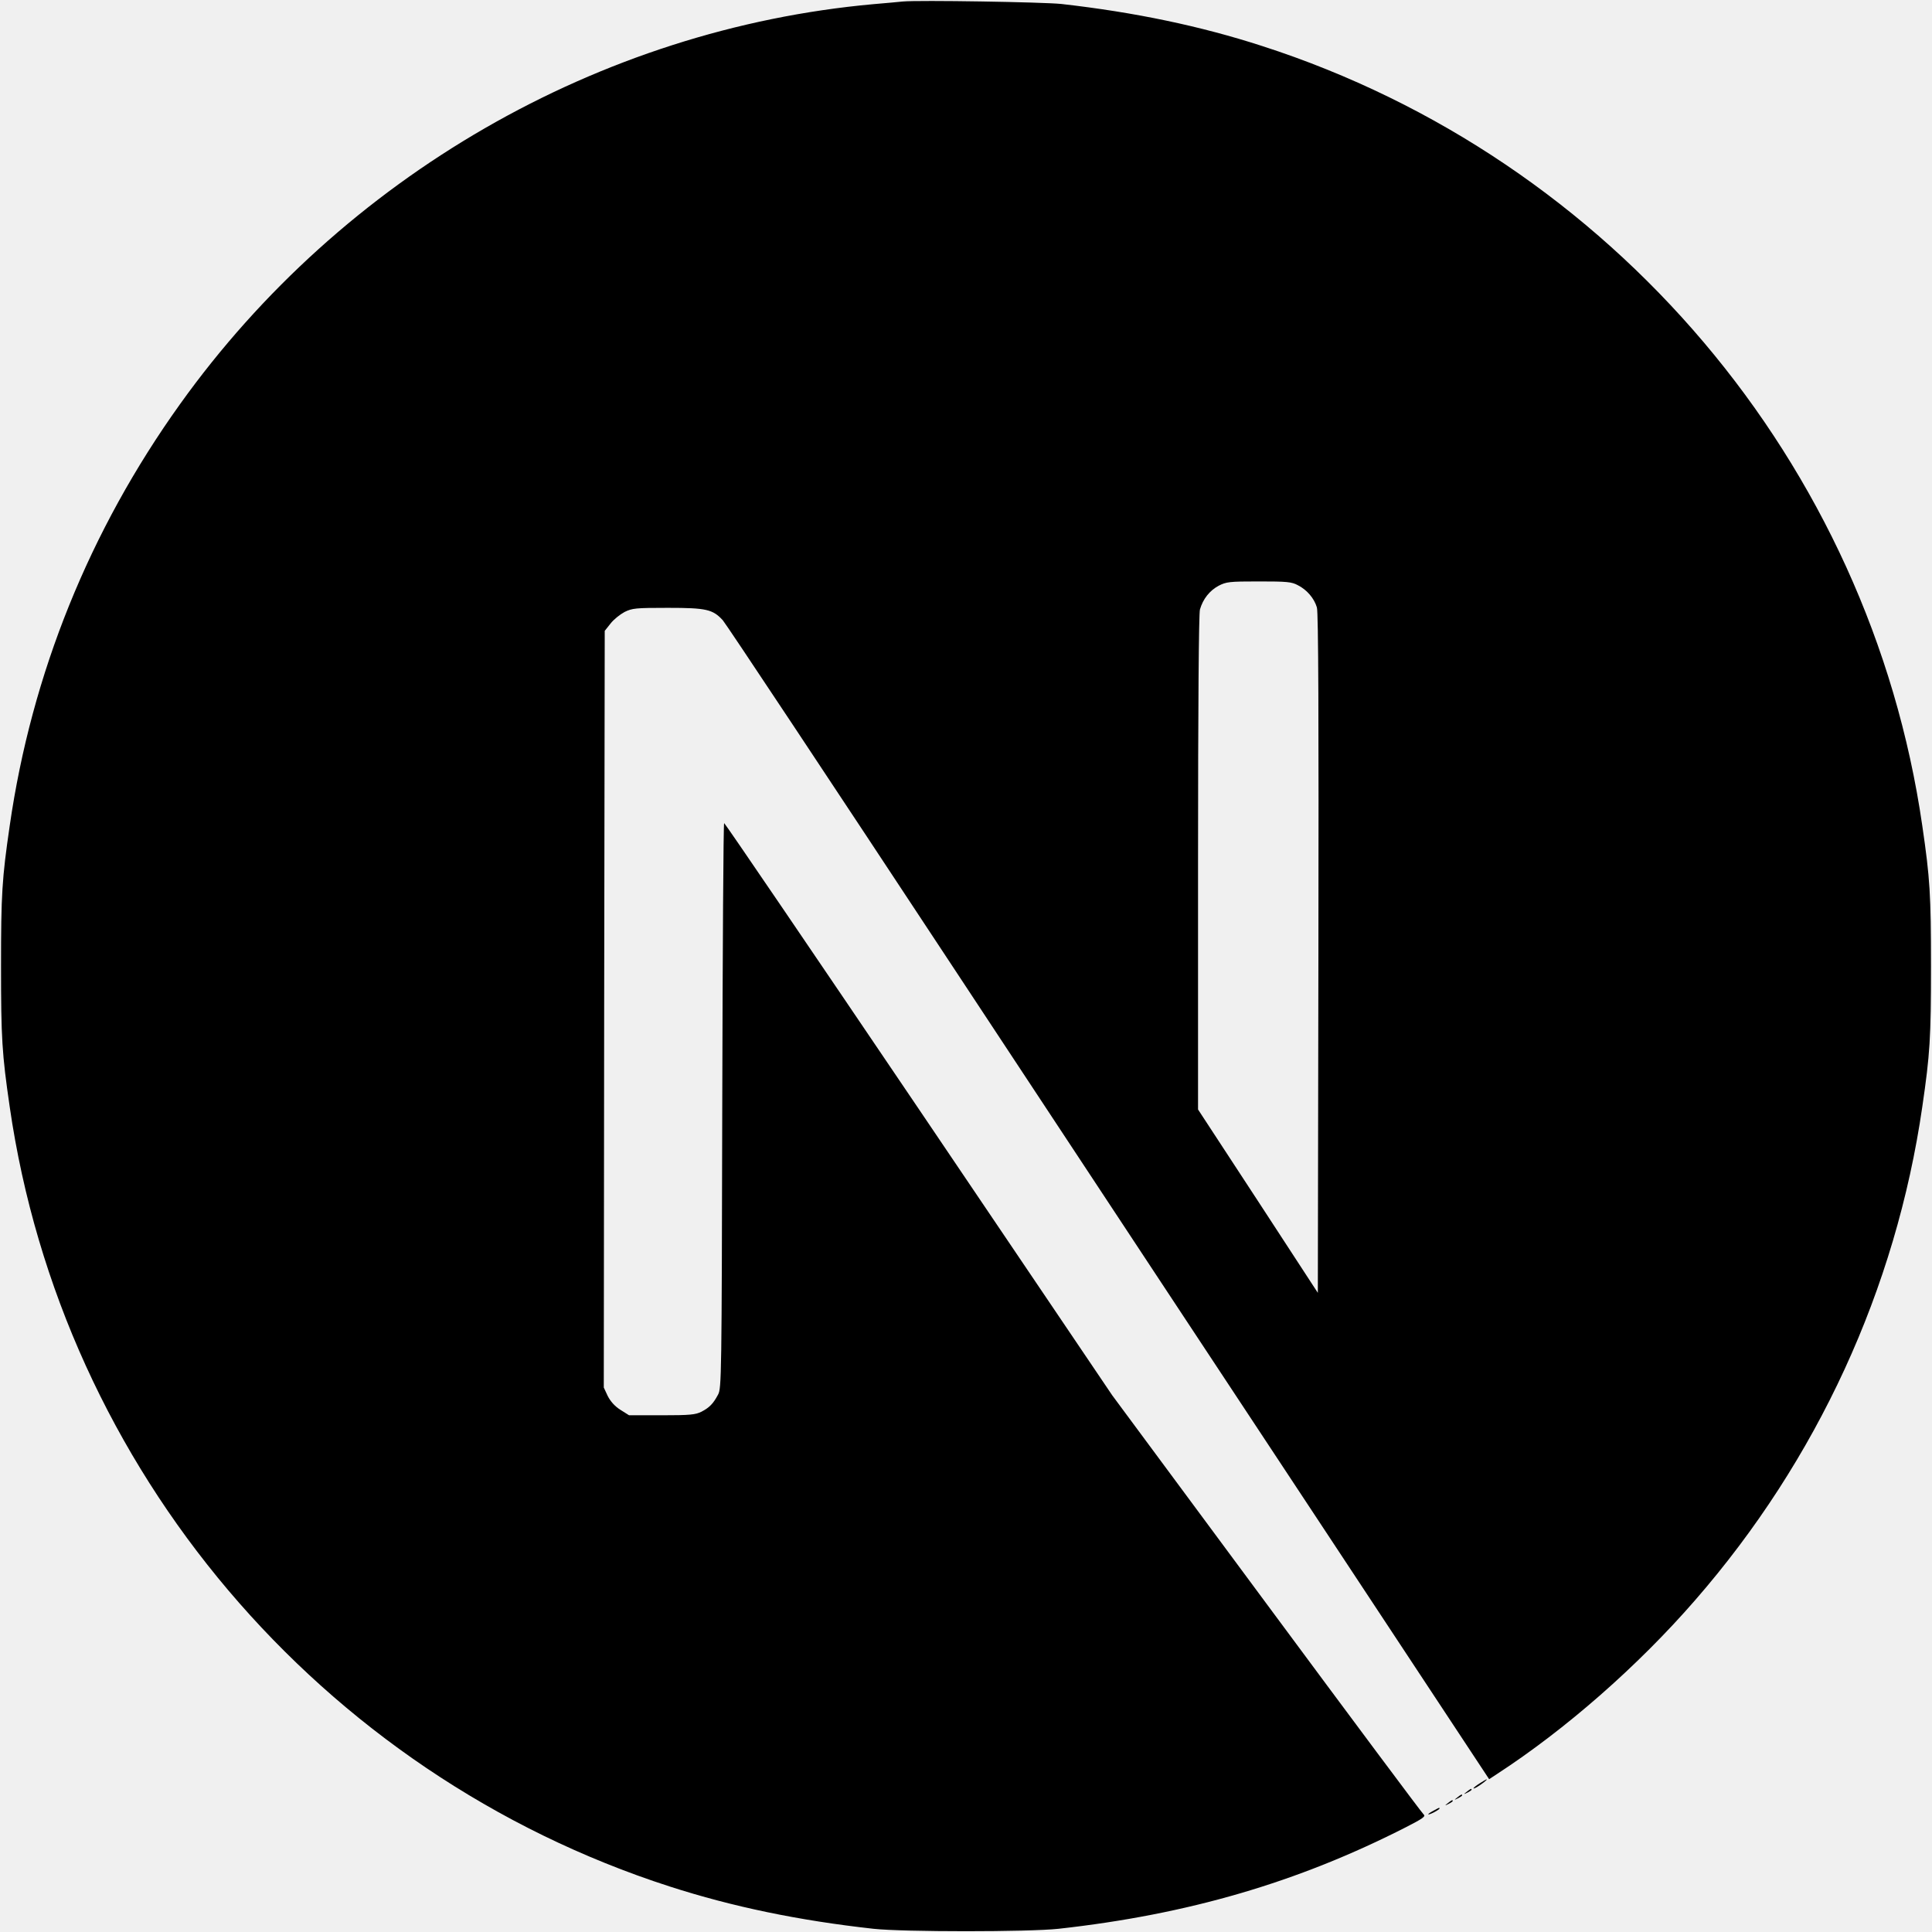
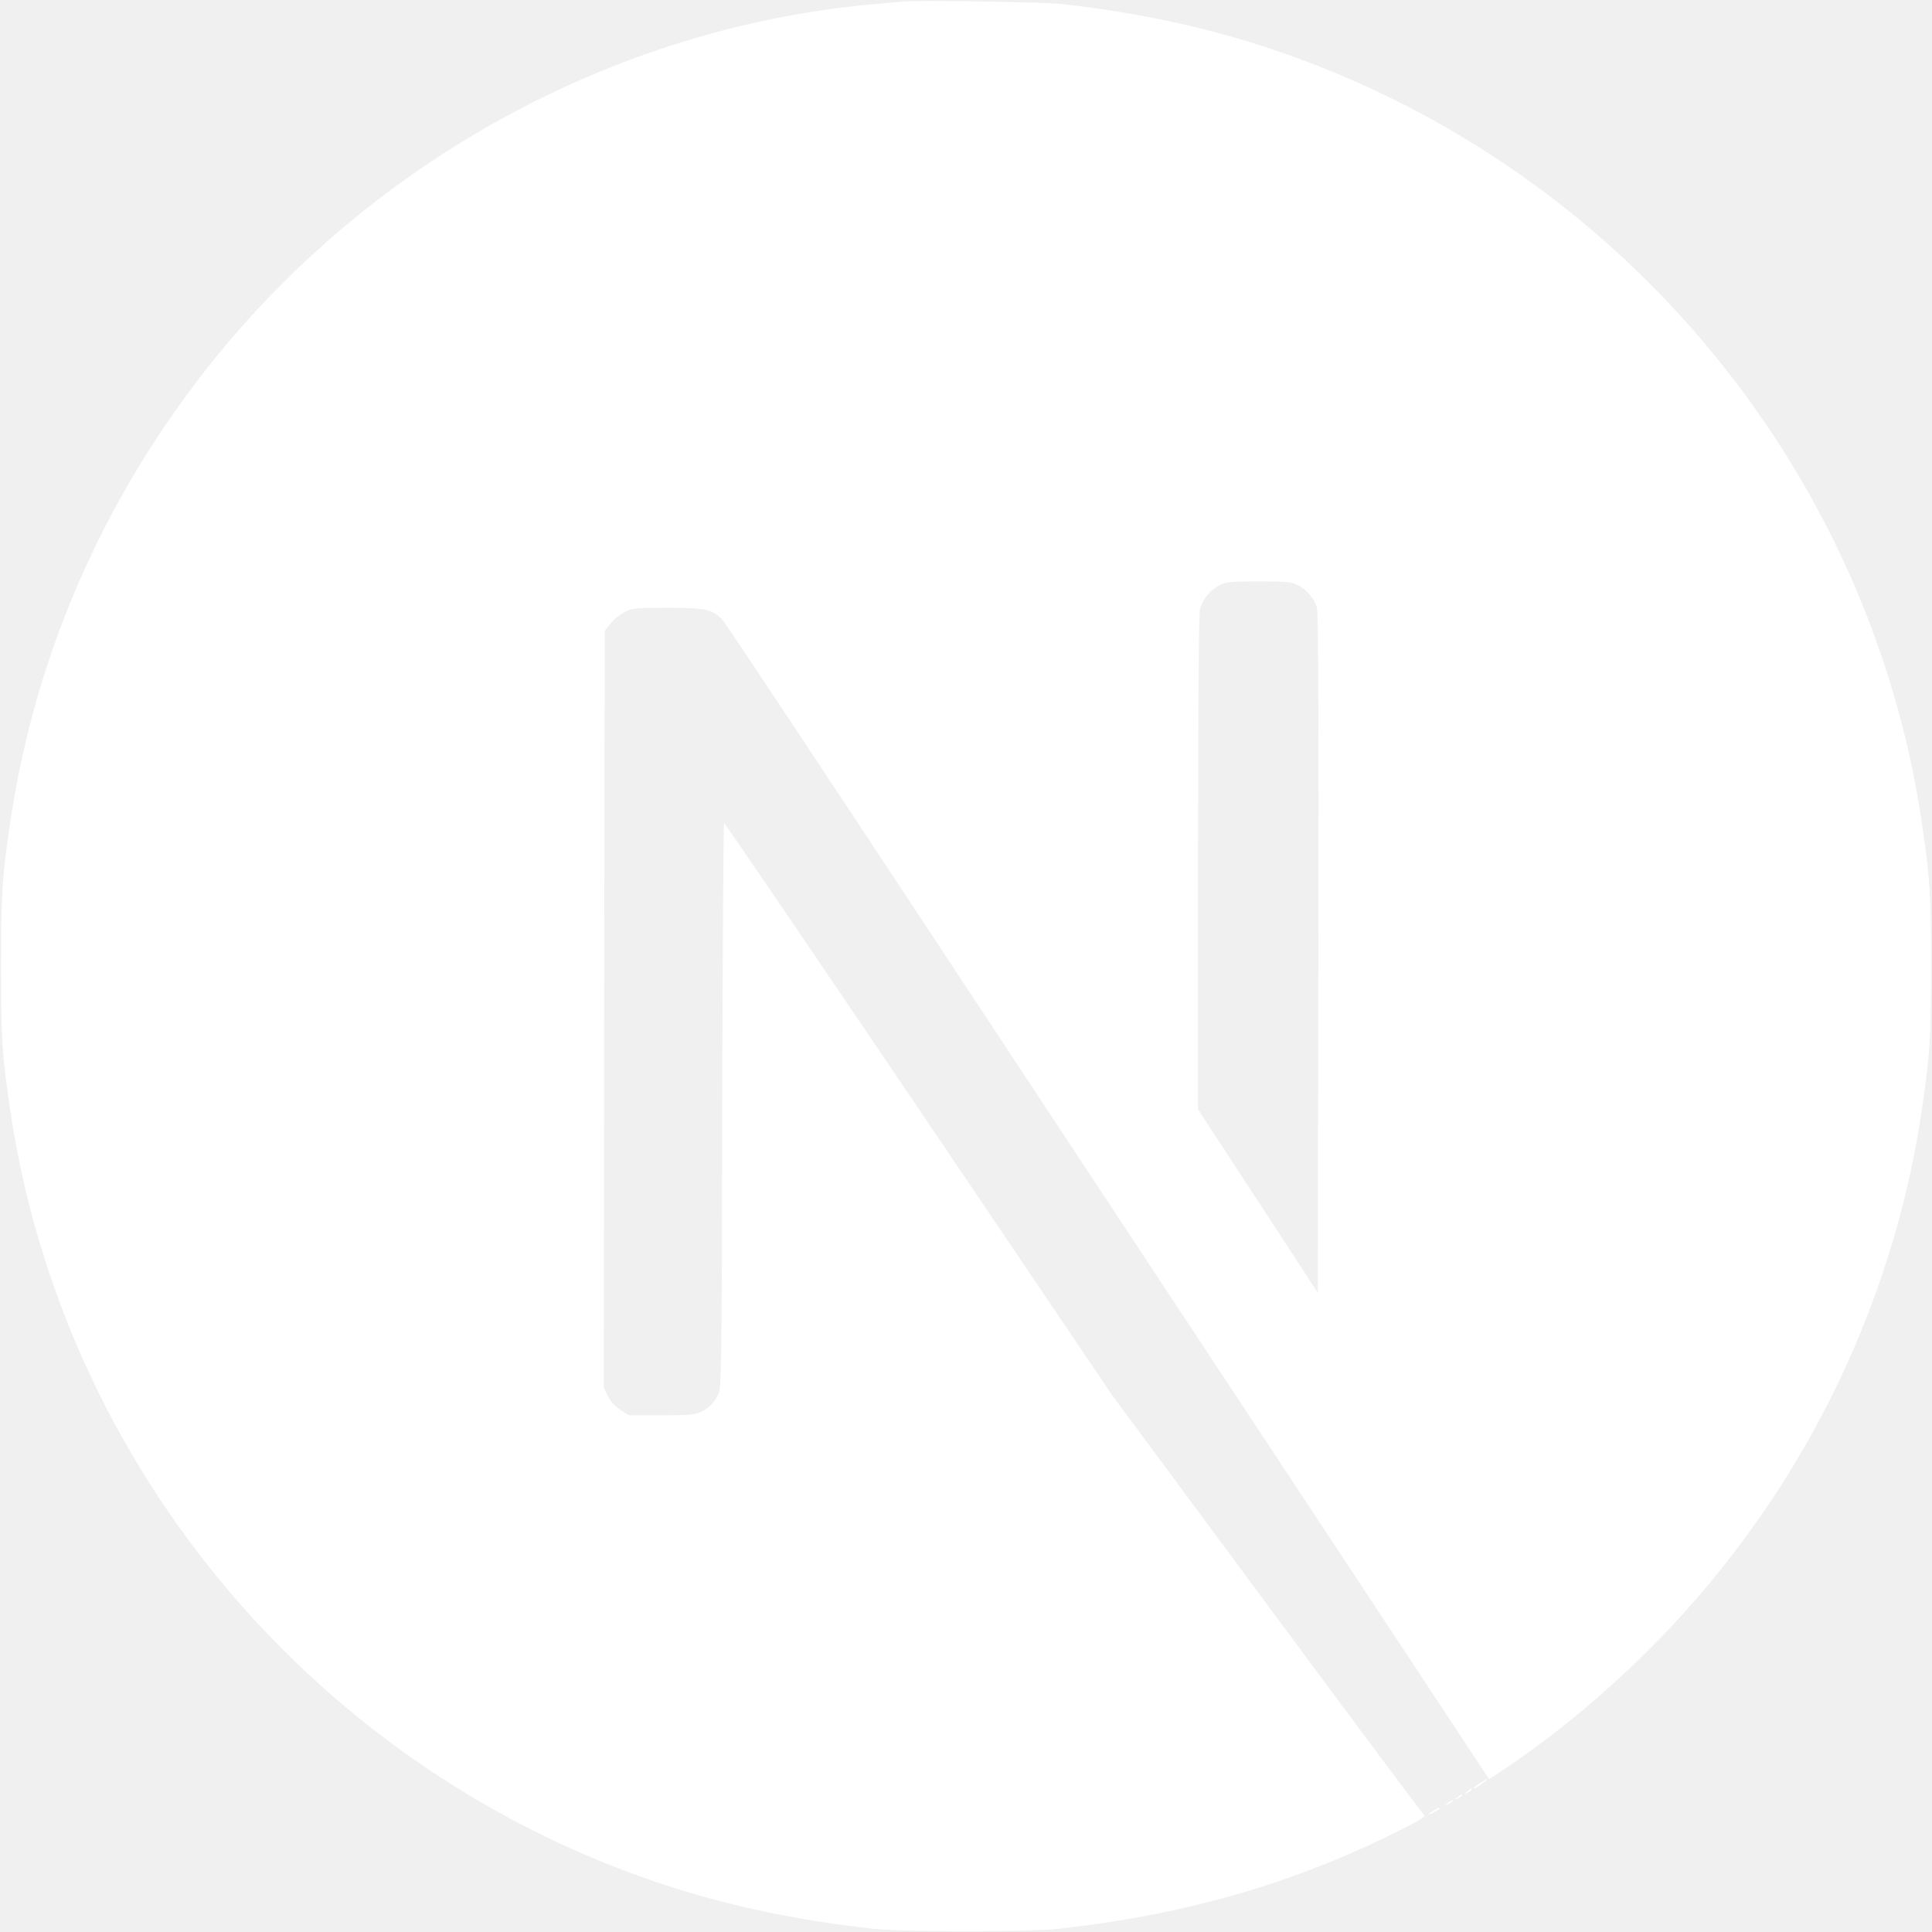
- <svg xmlns="http://www.w3.org/2000/svg" height="1024pt" viewBox=".5 -.2 1023 1024.1" width="1024pt">
-   <path d="m478.5.6c-2.2.2-9.2.9-15.5 1.4-145.3 13.1-281.4 91.5-367.6 212-48 67-78.7 143-90.3 223.5-4.1 28.1-4.6 36.4-4.6 74.5s.5 46.4 4.6 74.5c27.8 192.1 164.5 353.5 349.9 413.3 33.2 10.7 68.2 18 108 22.4 15.5 1.7 82.5 1.7 98 0 68.7-7.6 126.9-24.6 184.3-53.9 8.8-4.5 10.5-5.7 9.3-6.7-.8-.6-38.3-50.9-83.3-111.7l-81.8-110.5-102.5-151.7c-56.4-83.4-102.8-151.6-103.2-151.6-.4-.1-.8 67.3-1 149.6-.3 144.1-.4 149.9-2.2 153.3-2.6 4.9-4.6 6.9-8.8 9.1-3.2 1.6-6 1.9-21.1 1.9h-17.3l-4.6-2.9c-3-1.9-5.2-4.4-6.7-7.3l-2.1-4.5.2-200.5.3-200.6 3.1-3.9c1.6-2.1 5-4.8 7.4-6.1 4.1-2 5.7-2.2 23-2.2 20.4 0 23.8.8 29.1 6.6 1.5 1.6 57 85.2 123.4 185.9s157.2 238.2 201.8 305.7l81 122.7 4.1-2.7c36.3-23.6 74.7-57.2 105.1-92.2 64.7-74.3 106.4-164.9 120.4-261.5 4.1-28.1 4.6-36.4 4.6-74.5s-.5-46.4-4.6-74.5c-27.8-192.1-164.5-353.5-349.9-413.3-32.7-10.6-67.5-17.9-106.5-22.3-9.6-1-75.7-2.1-84-1.3zm209.4 309.4c4.8 2.4 8.7 7 10.1 11.8.8 2.6 1 58.2.8 183.5l-.3 179.8-31.7-48.6-31.8-48.6v-130.7c0-84.5.4-132 1-134.3 1.6-5.6 5.1-10 9.9-12.6 4.1-2.1 5.6-2.3 21.3-2.3 14.8 0 17.4.2 20.7 2z" />
-   <path d="m784.3 945.1c-3.5 2.2-4.6 3.7-1.5 2 2.2-1.3 5.8-4 5.2-4.1-.3 0-2 1-3.7 2.1zm-6.9 4.5c-1.8 1.4-1.8 1.5.4.4 1.2-.6 2.2-1.3 2.2-1.5 0-.8-.5-.6-2.6 1.1zm-5 3c-1.8 1.4-1.8 1.5.4.4 1.2-.6 2.2-1.3 2.2-1.5 0-.8-.5-.6-2.6 1.1zm-5 3c-1.8 1.4-1.8 1.5.4.4 1.2-.6 2.2-1.3 2.2-1.5 0-.8-.5-.6-2.6 1.1zm-7.6 4c-3.8 2-3.6 2.8.2.9 1.7-.9 3-1.8 3-2 0-.7-.1-.6-3.2 1.1z" />
+ <svg xmlns="http://www.w3.org/2000/svg" width="1024" height="1024" viewBox="0 0 1024 1024" fill="none">
+   <path d="M478.503 0.8C476.303 1 469.304 1.7 463.005 2.2C317.719 15.298 181.632 93.691 95.441 214.179C47.445 281.172 16.748 357.165 5.149 437.657C1.05 465.754 0.55 474.054 0.55 512.15C0.55 550.246 1.05 558.545 5.149 586.643C32.947 778.724 169.633 940.108 355.015 999.902C388.212 1010.6 423.209 1017.9 463.005 1022.3C478.503 1024 545.497 1024 560.995 1022.3C629.688 1014.7 687.883 997.702 745.277 968.405C754.076 963.906 755.776 962.706 754.576 961.706C753.776 961.106 716.28 910.811 671.284 850.017L589.492 739.528L487.002 587.842C430.608 504.451 384.212 436.257 383.812 436.257C383.413 436.157 383.013 503.551 382.813 585.843C382.513 729.929 382.413 735.728 380.613 739.128C378.013 744.027 376.013 746.027 371.814 748.227C368.614 749.827 365.814 750.127 350.716 750.127H333.417L328.818 747.227C325.818 745.327 323.618 742.827 322.119 739.928L320.019 735.428L320.219 534.948L320.519 334.367L323.618 330.468C325.218 328.368 328.618 325.668 331.018 324.368C335.117 322.368 336.717 322.168 354.015 322.168C374.413 322.168 377.813 322.968 383.113 328.768C384.612 330.368 440.107 413.959 506.501 514.65C572.894 615.34 663.685 752.826 708.281 820.32L789.273 943.008L793.373 940.308C829.669 916.71 868.065 883.114 898.462 848.117C963.156 773.824 1004.85 683.233 1018.85 586.643C1022.95 558.545 1023.45 550.246 1023.45 512.15C1023.45 474.054 1022.95 465.754 1018.85 437.657C991.053 245.576 854.367 84.192 668.985 24.397C636.288 13.799 601.491 6.499 562.495 2.1C552.896 1.1 486.802 -0 478.503 0.8V0.8ZM687.883 310.17C692.682 312.569 696.582 317.169 697.982 321.968C698.782 324.568 698.982 380.163 698.782 505.45L698.482 685.233L666.785 636.638L634.988 588.042V457.355C634.988 372.863 635.388 325.368 635.988 323.068C637.588 317.469 641.087 313.069 645.887 310.469C649.987 308.37 651.486 308.17 667.185 308.17C681.983 308.17 684.583 308.37 687.883 310.17V310.17Z" fill="white" />
+   <path d="M784.273 945.208C780.774 947.407 779.674 948.907 782.774 947.207C784.973 945.908 788.573 943.208 787.973 943.108C787.673 943.108 785.973 944.108 784.273 945.208ZM777.374 949.707C775.574 951.107 775.574 951.207 777.774 950.107C778.974 949.507 779.974 948.807 779.974 948.607C779.974 947.807 779.474 948.007 777.374 949.707ZM772.375 952.707C770.575 954.107 770.575 954.207 772.775 953.107C773.974 952.507 774.974 951.807 774.974 951.607C774.974 950.807 774.474 951.007 772.375 952.707ZM767.375 955.707C765.575 957.107 765.575 957.207 767.775 956.107C768.975 955.507 769.975 954.807 769.975 954.607C769.975 953.807 769.475 954.007 767.375 955.707ZM759.776 959.706C755.976 961.706 756.176 962.506 759.976 960.606C761.676 959.706 762.976 958.806 762.976 958.606C762.976 957.906 762.876 958.006 759.776 959.706Z" fill="white" />
</svg>
